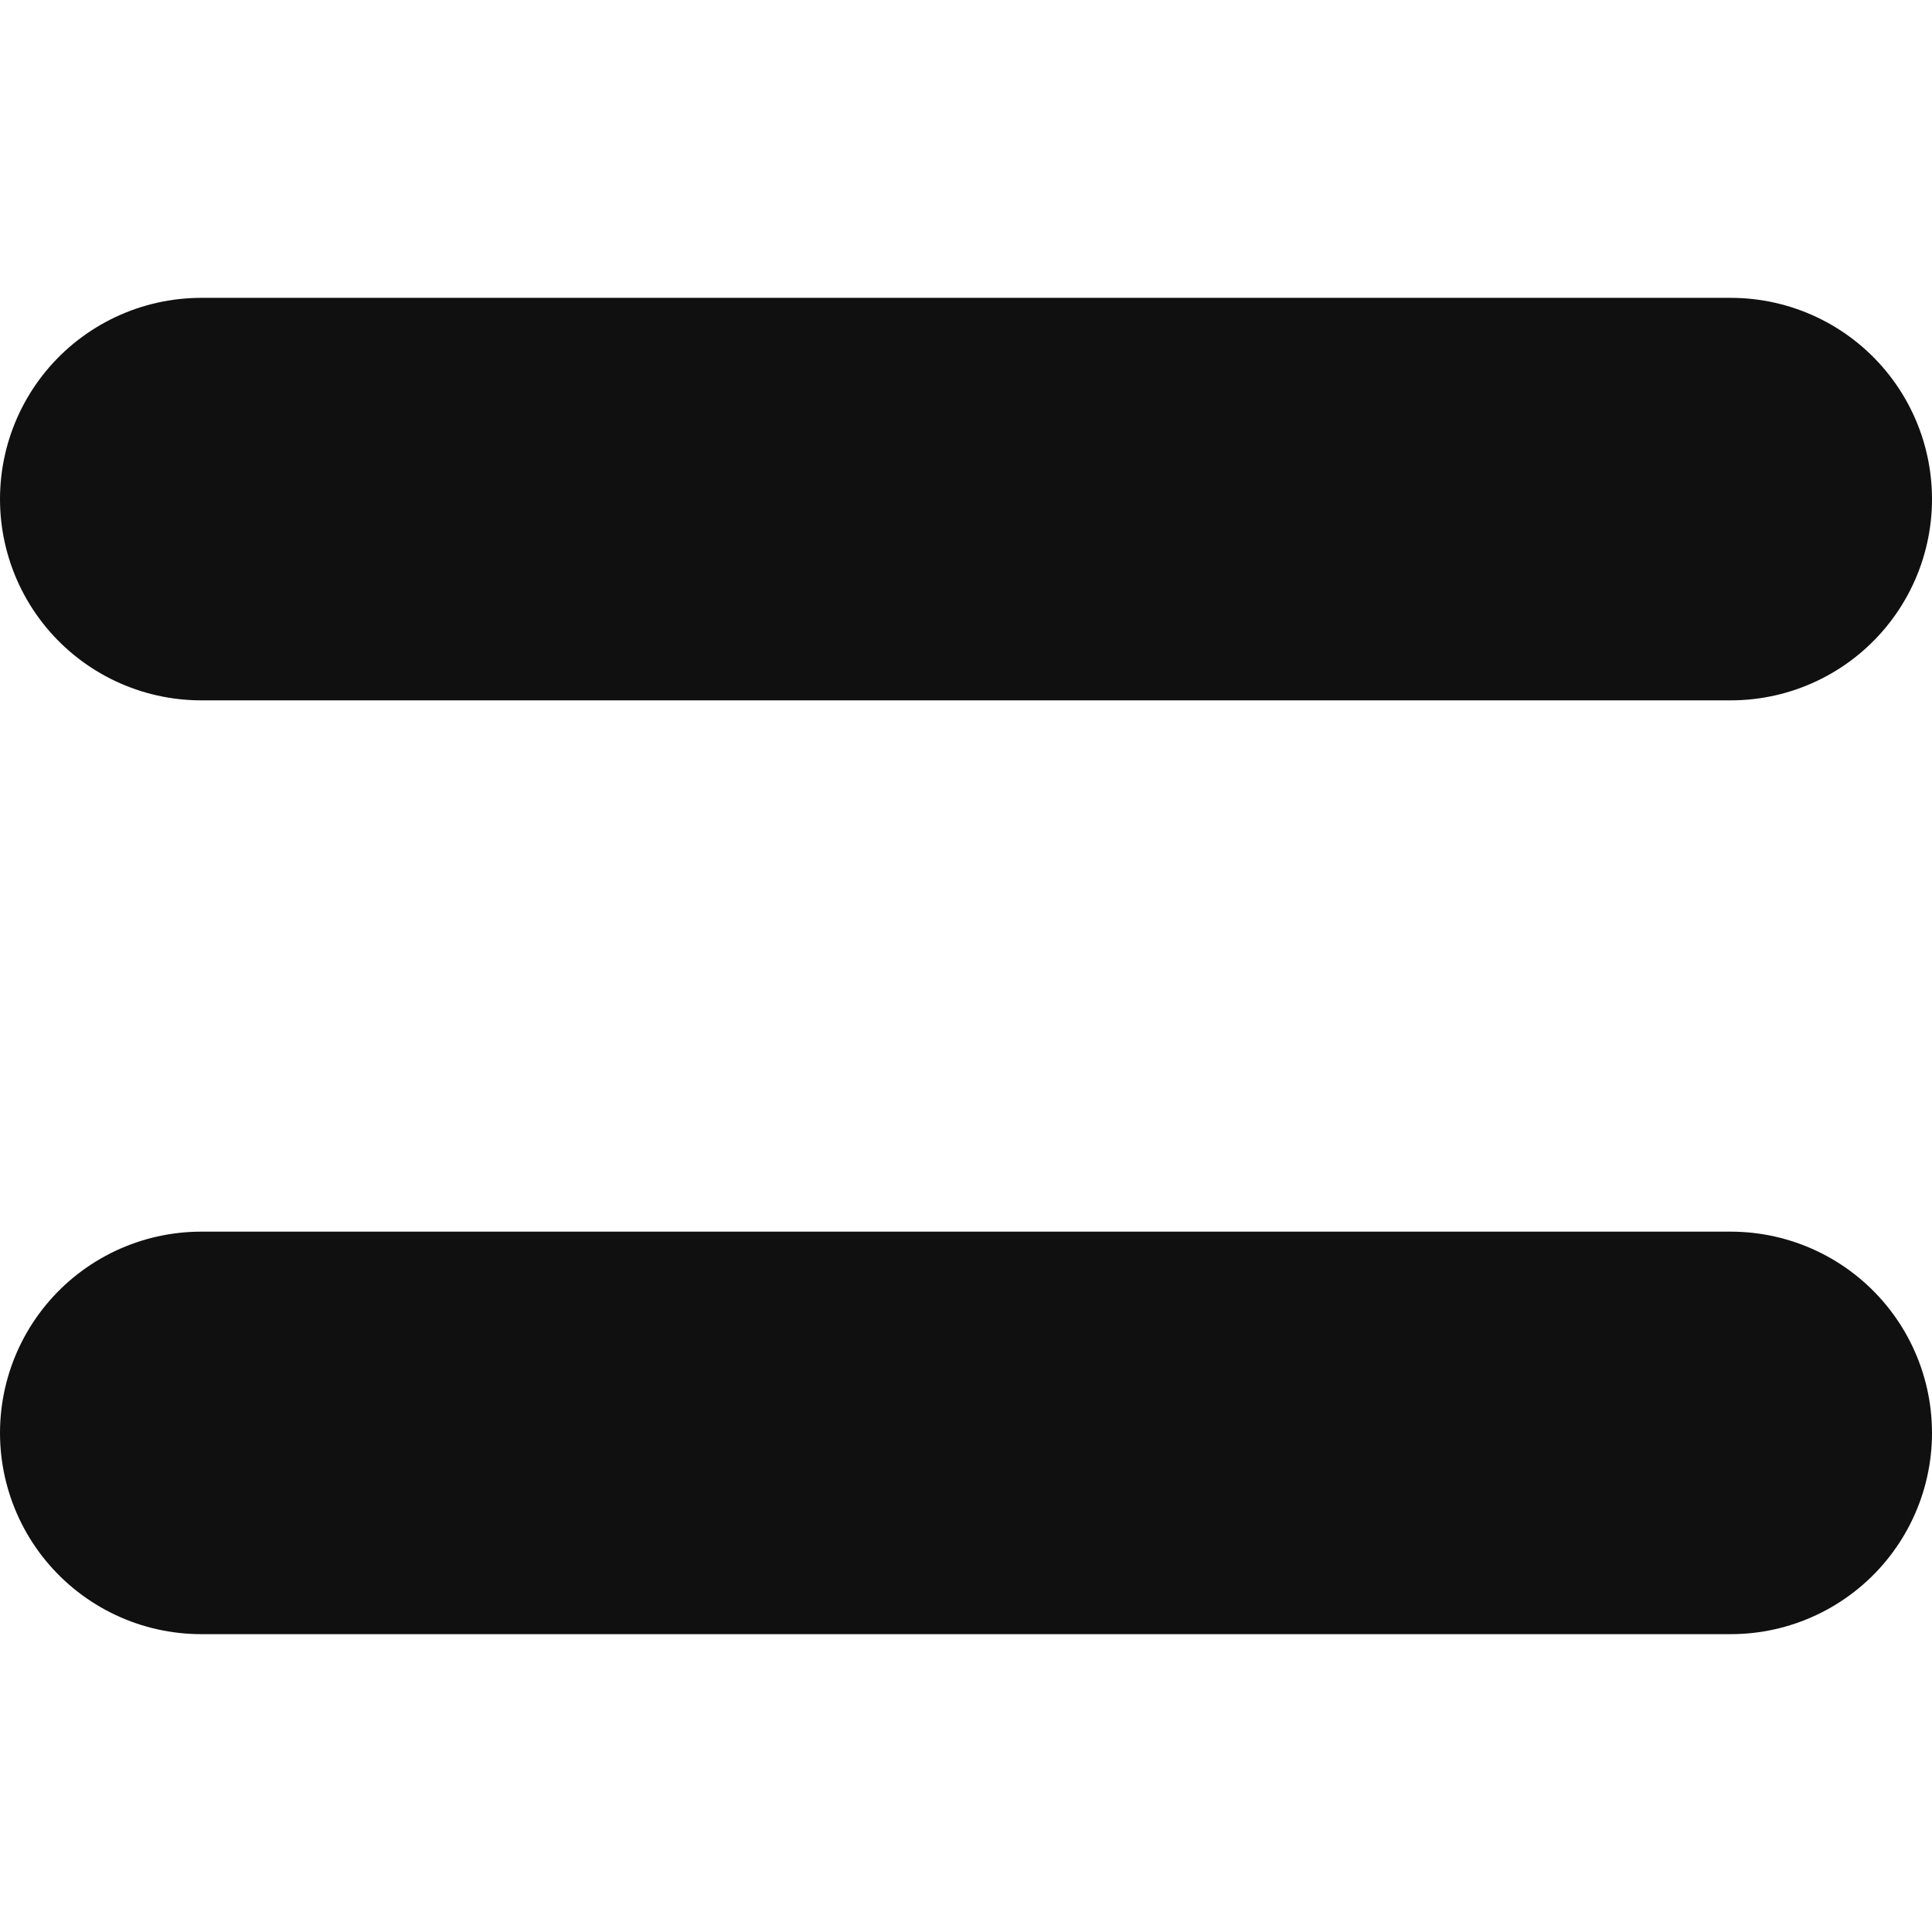
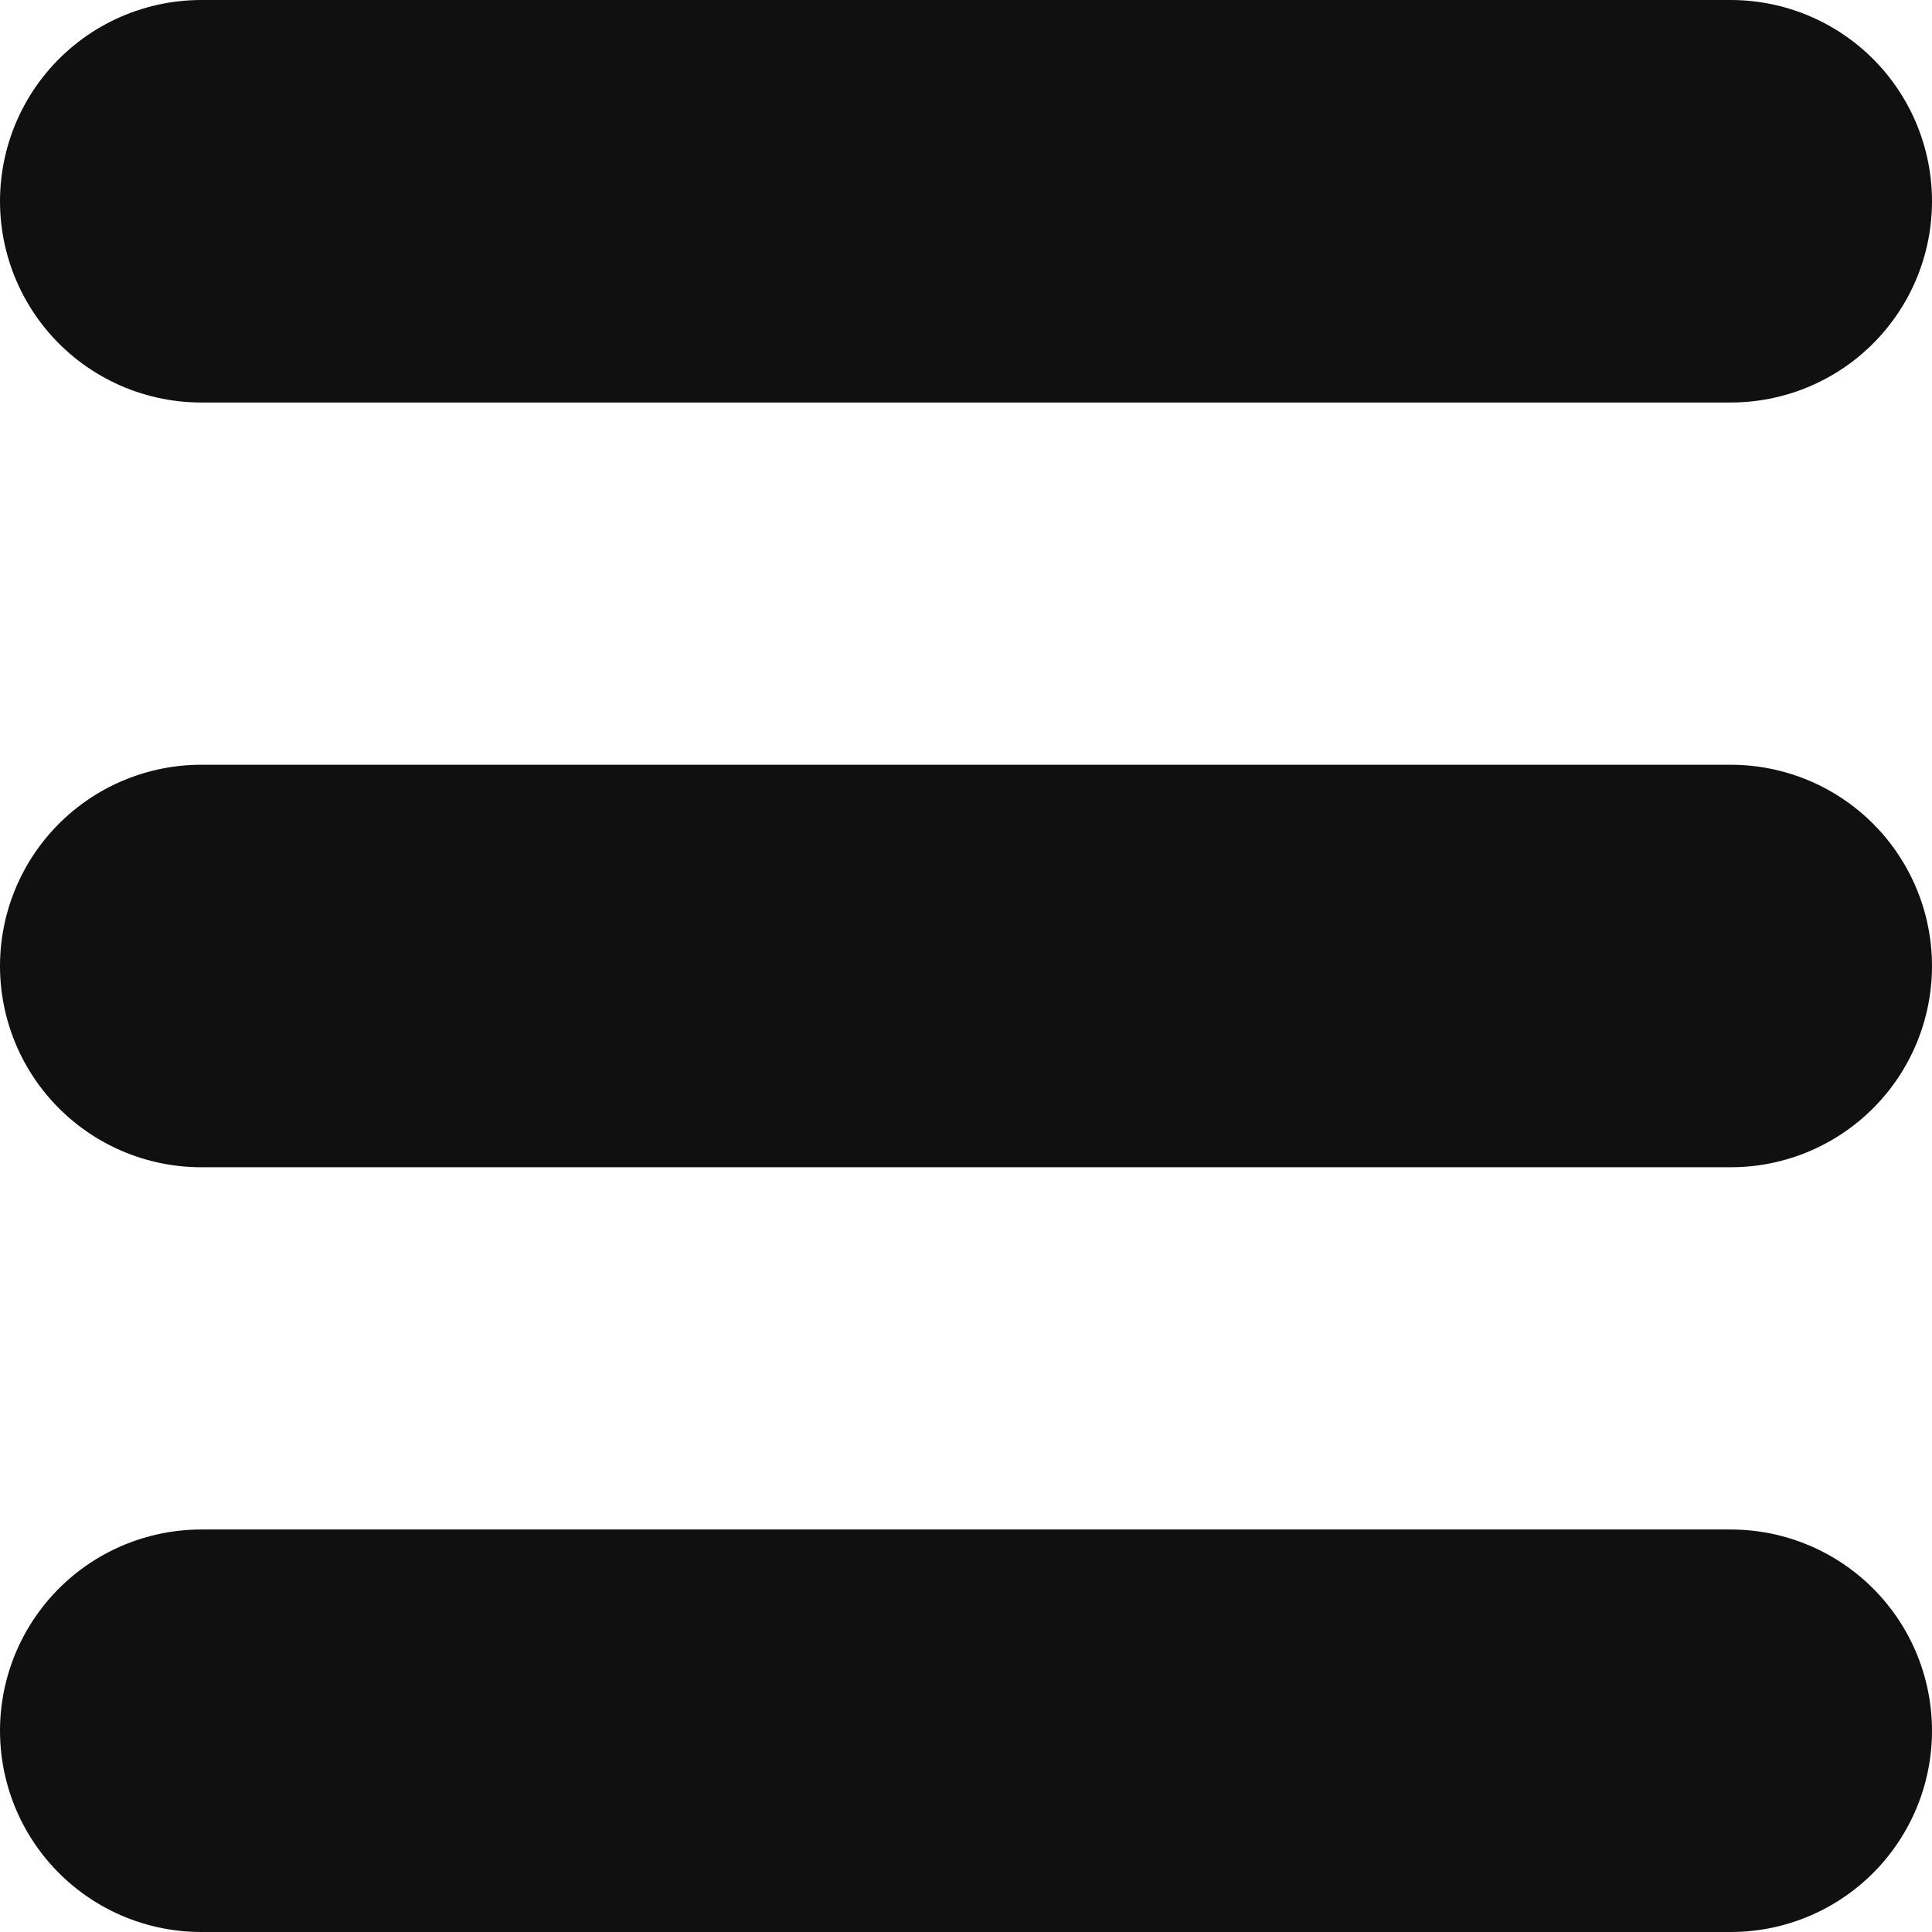
<svg xmlns="http://www.w3.org/2000/svg" version="1.1" id="Layer_1" x="0px" y="0px" viewBox="0 0 24 24" style="enable-background:new 0 0 24 24;" xml:space="preserve">
  <style type="text/css">
- 	.st0{fill:#101010;stroke:#101010;stroke-width:5;stroke-linecap:round;stroke-miterlimit:10;}
+ 	.st0{fill:none;stroke:#101010;stroke-width:5;stroke-linecap:round;stroke-miterlimit:10;}
</style>
-   <g>
-     <line class="st0" x1="2.5" y1="6.2" x2="21.5" y2="6.2" />
-     <line class="st0" x1="2.5" y1="17.8" x2="21.5" y2="17.8" />
-   </g>
+   <line class="st0" x1="2.5" y1="2.5" x2="21.5" y2="2.5" />
+   <line class="st0" x1="2.5" y1="12" x2="21.5" y2="12" />
+   <line class="st0" x1="2.5" y1="21.5" x2="21.5" y2="21.5" />
</svg>
